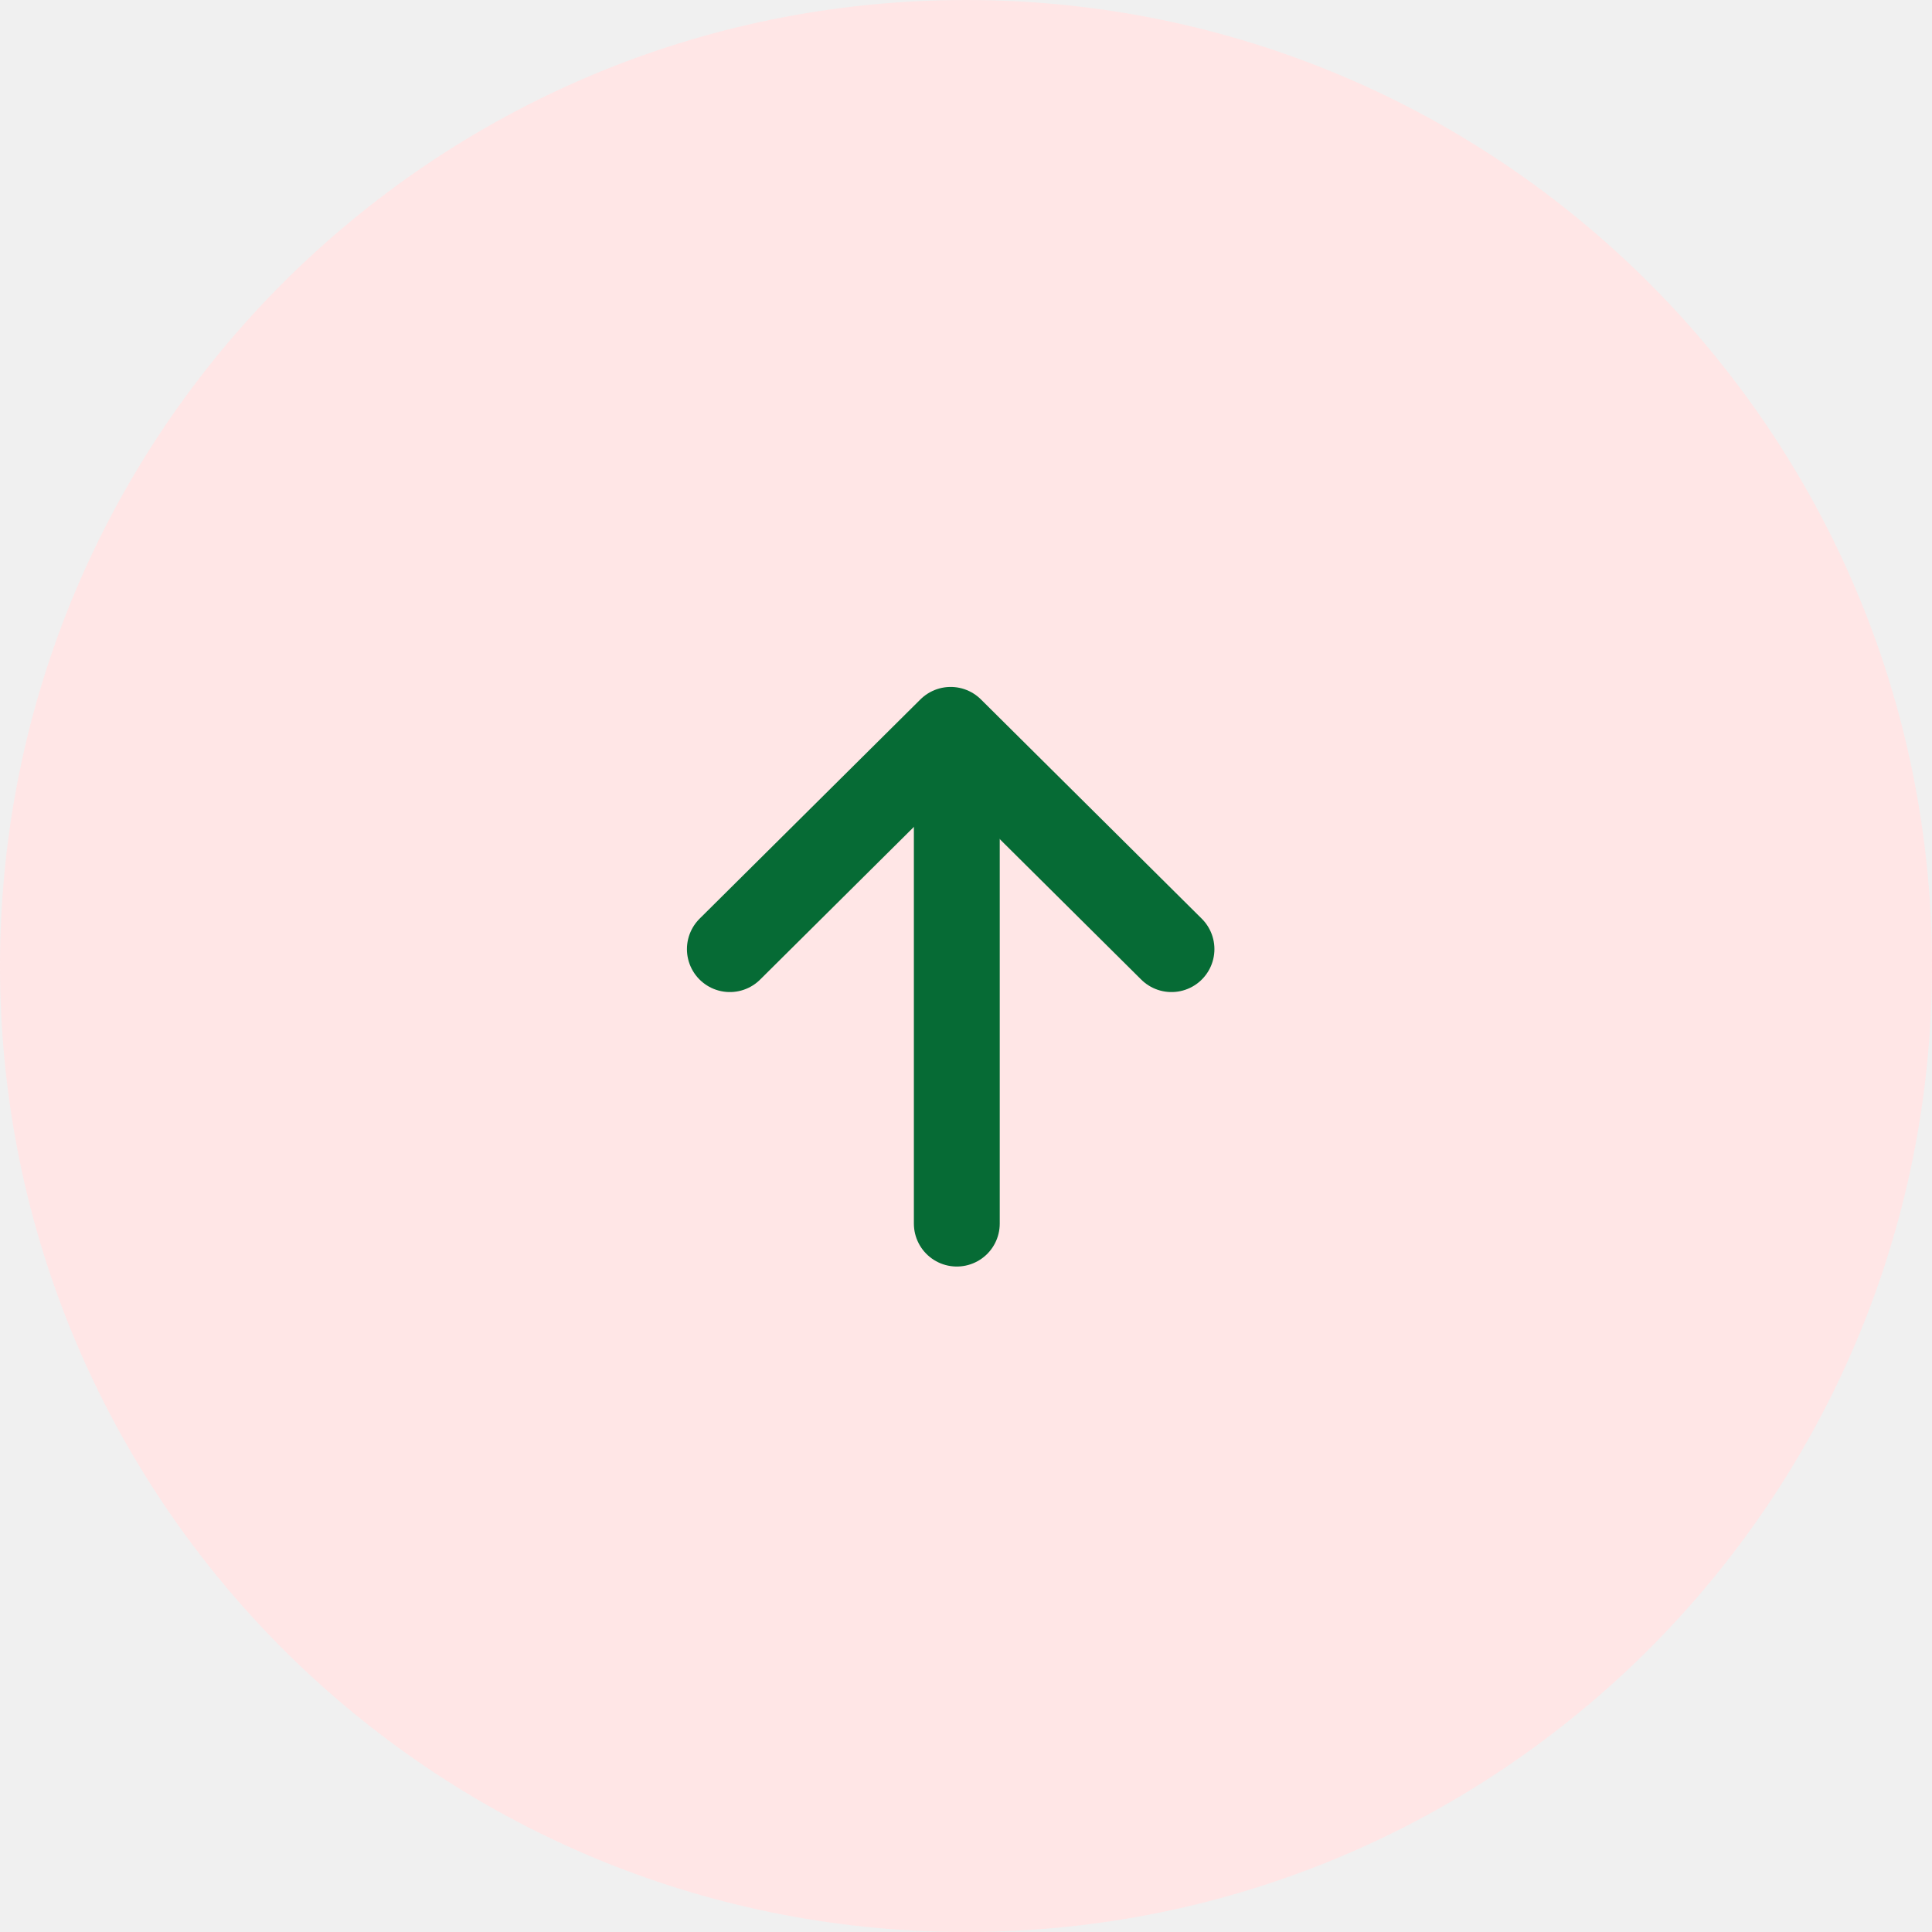
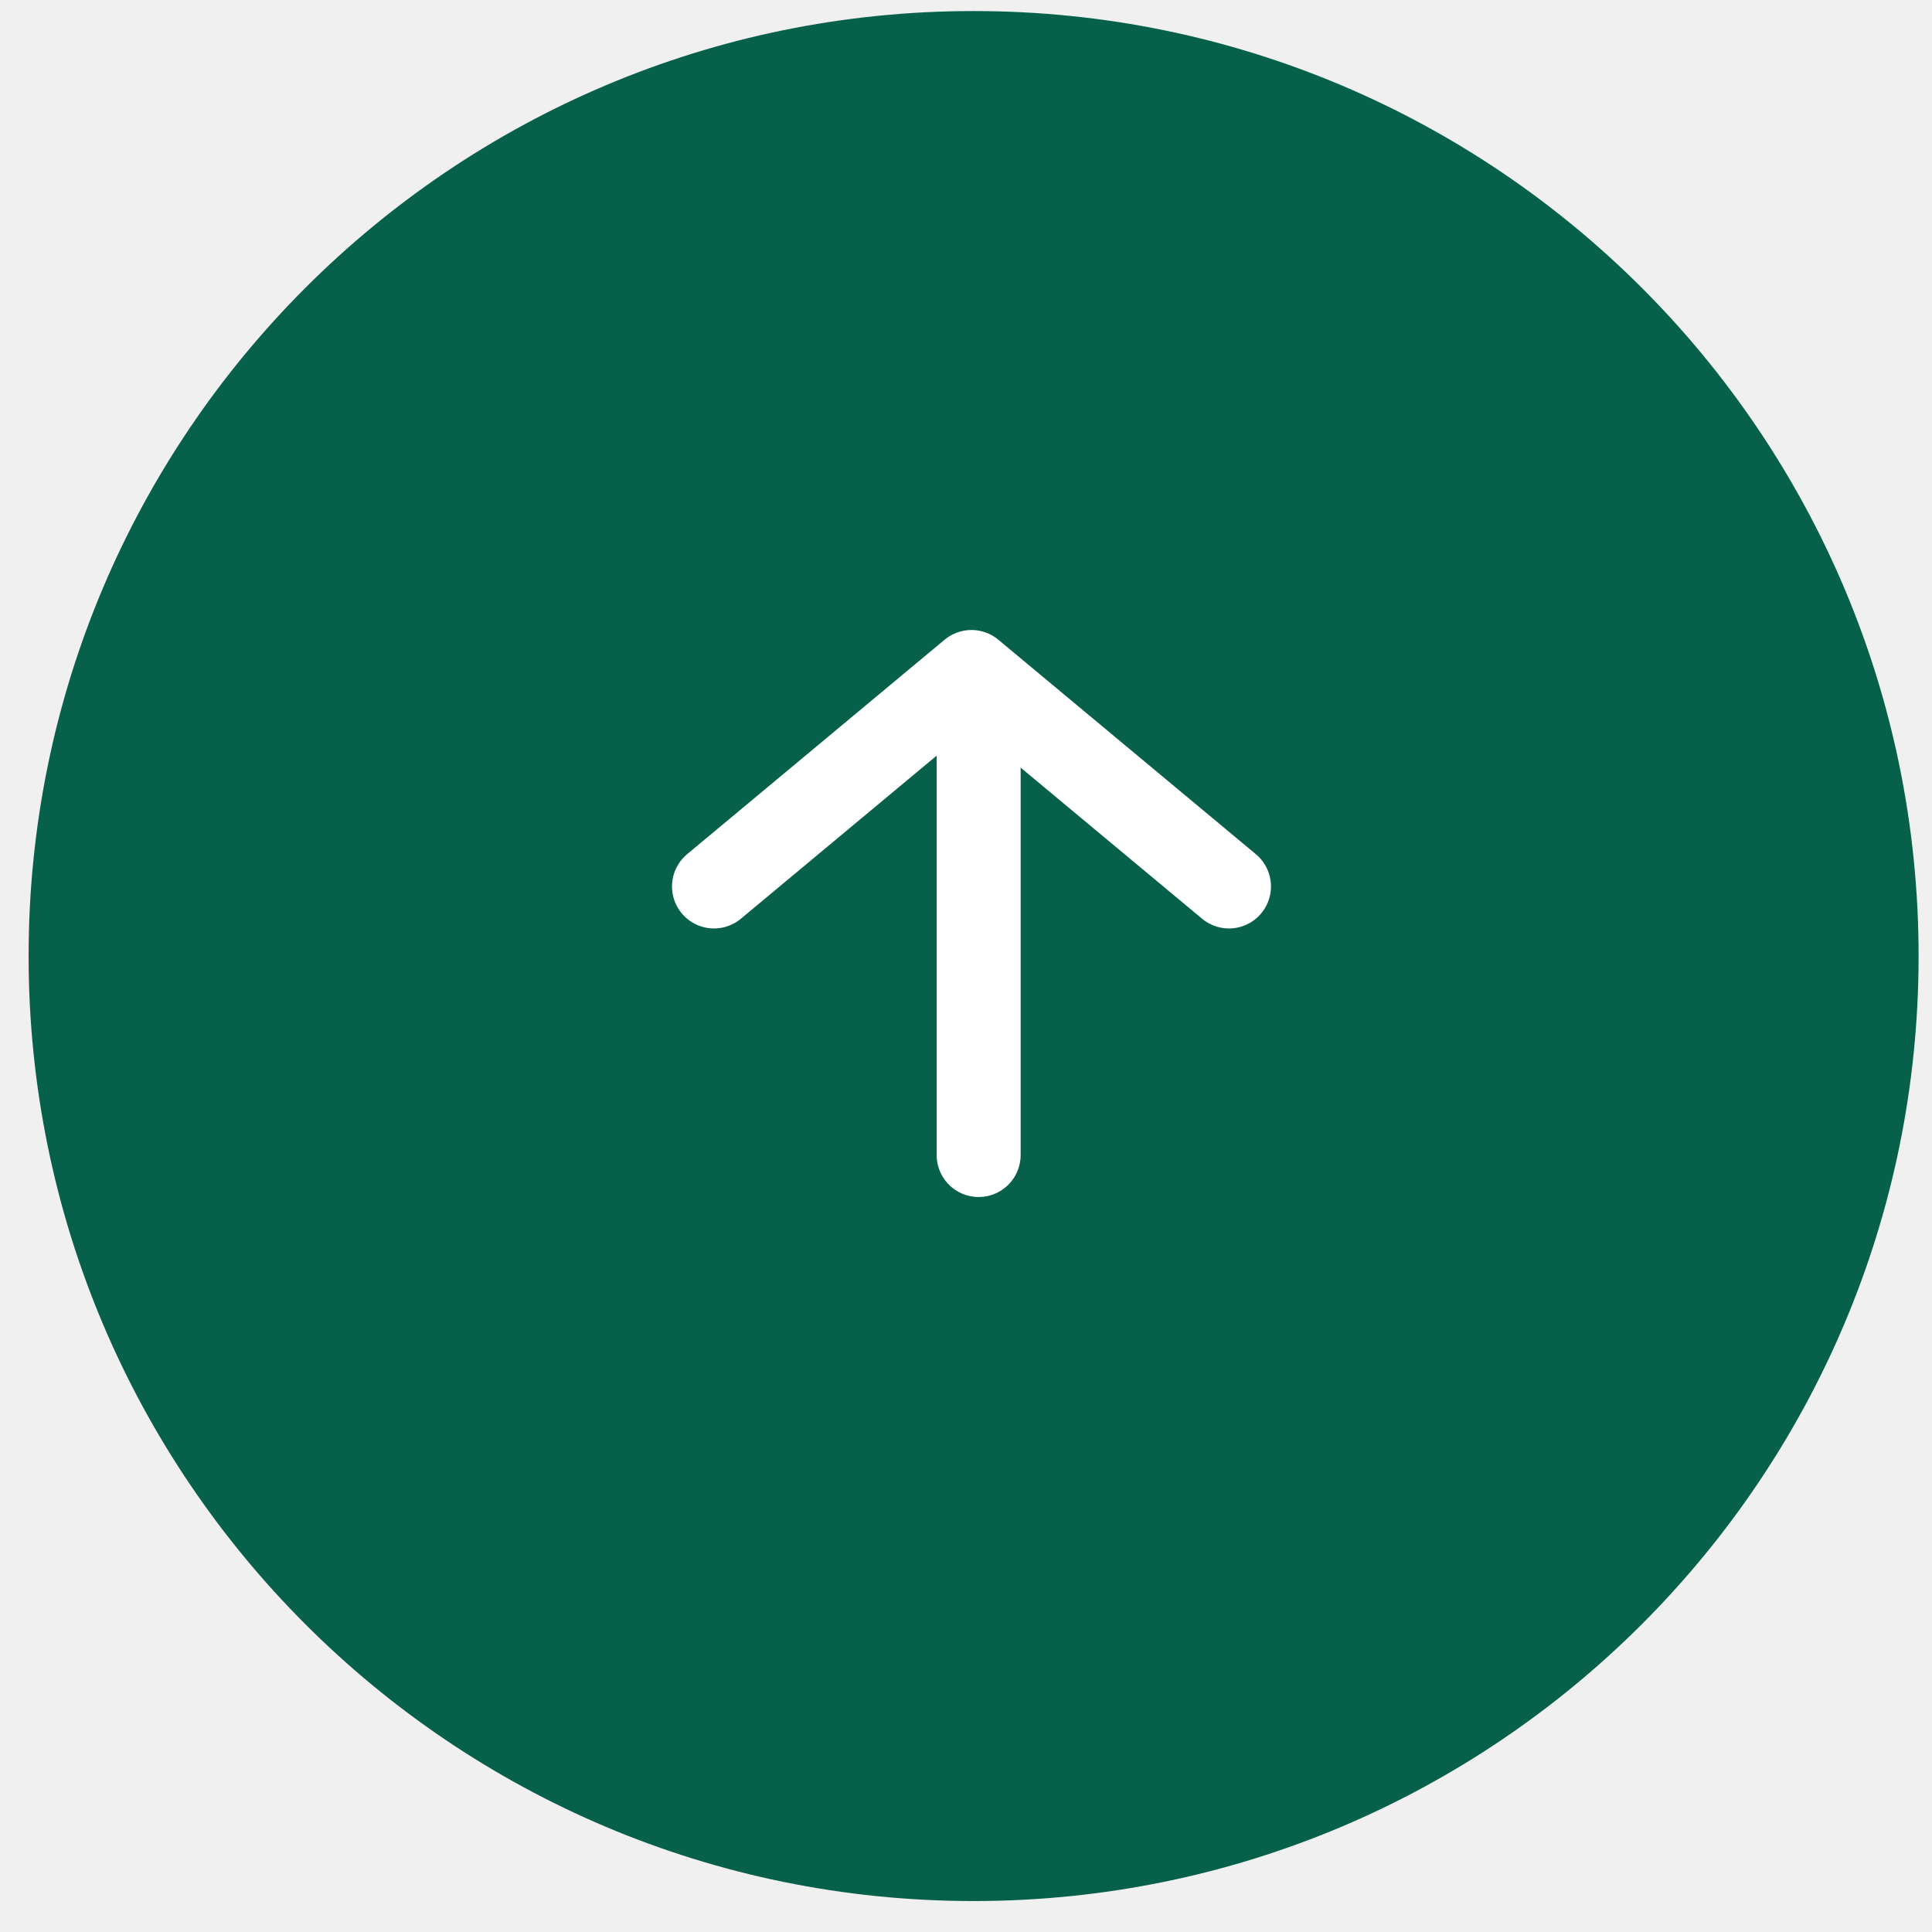
- <svg xmlns="http://www.w3.org/2000/svg" width="45" height="45" viewBox="0 0 45 45" fill="none">
-   <circle cx="22.5" cy="22.5" r="22.5" fill="#FFE6E6" />
-   <path d="M27.286 22.107L22.143 17L17 22.107" stroke="#066B35" stroke-width="2" stroke-linecap="round" stroke-linejoin="round" />
-   <path d="M22.286 17.5V28.5" stroke="#066B35" stroke-width="2" stroke-linecap="round" stroke-linejoin="round" />
+ <svg xmlns="http://www.w3.org/2000/svg" width="46" height="46" viewBox="0 0 46 46" fill="none">
+   <circle cx="23.181" cy="22.763" r="22.5" fill="#06604A" />
+   <path d="M27.967 22.369L22.824 17.263L17.681 22.369" stroke="#06604A" stroke-width="2" stroke-linecap="round" stroke-linejoin="round" />
+   <path d="M22.967 17.763V28.763" stroke="#06604A" stroke-width="2" stroke-linecap="round" stroke-linejoin="round" />
+   <path d="M29.261 21.106L23.13 16L17 21.106" stroke="white" stroke-width="2" stroke-linecap="round" stroke-linejoin="round" />
+   <path d="M23.301 16.5V27.5" stroke="white" stroke-width="2" stroke-linecap="round" stroke-linejoin="round" />
</svg>
